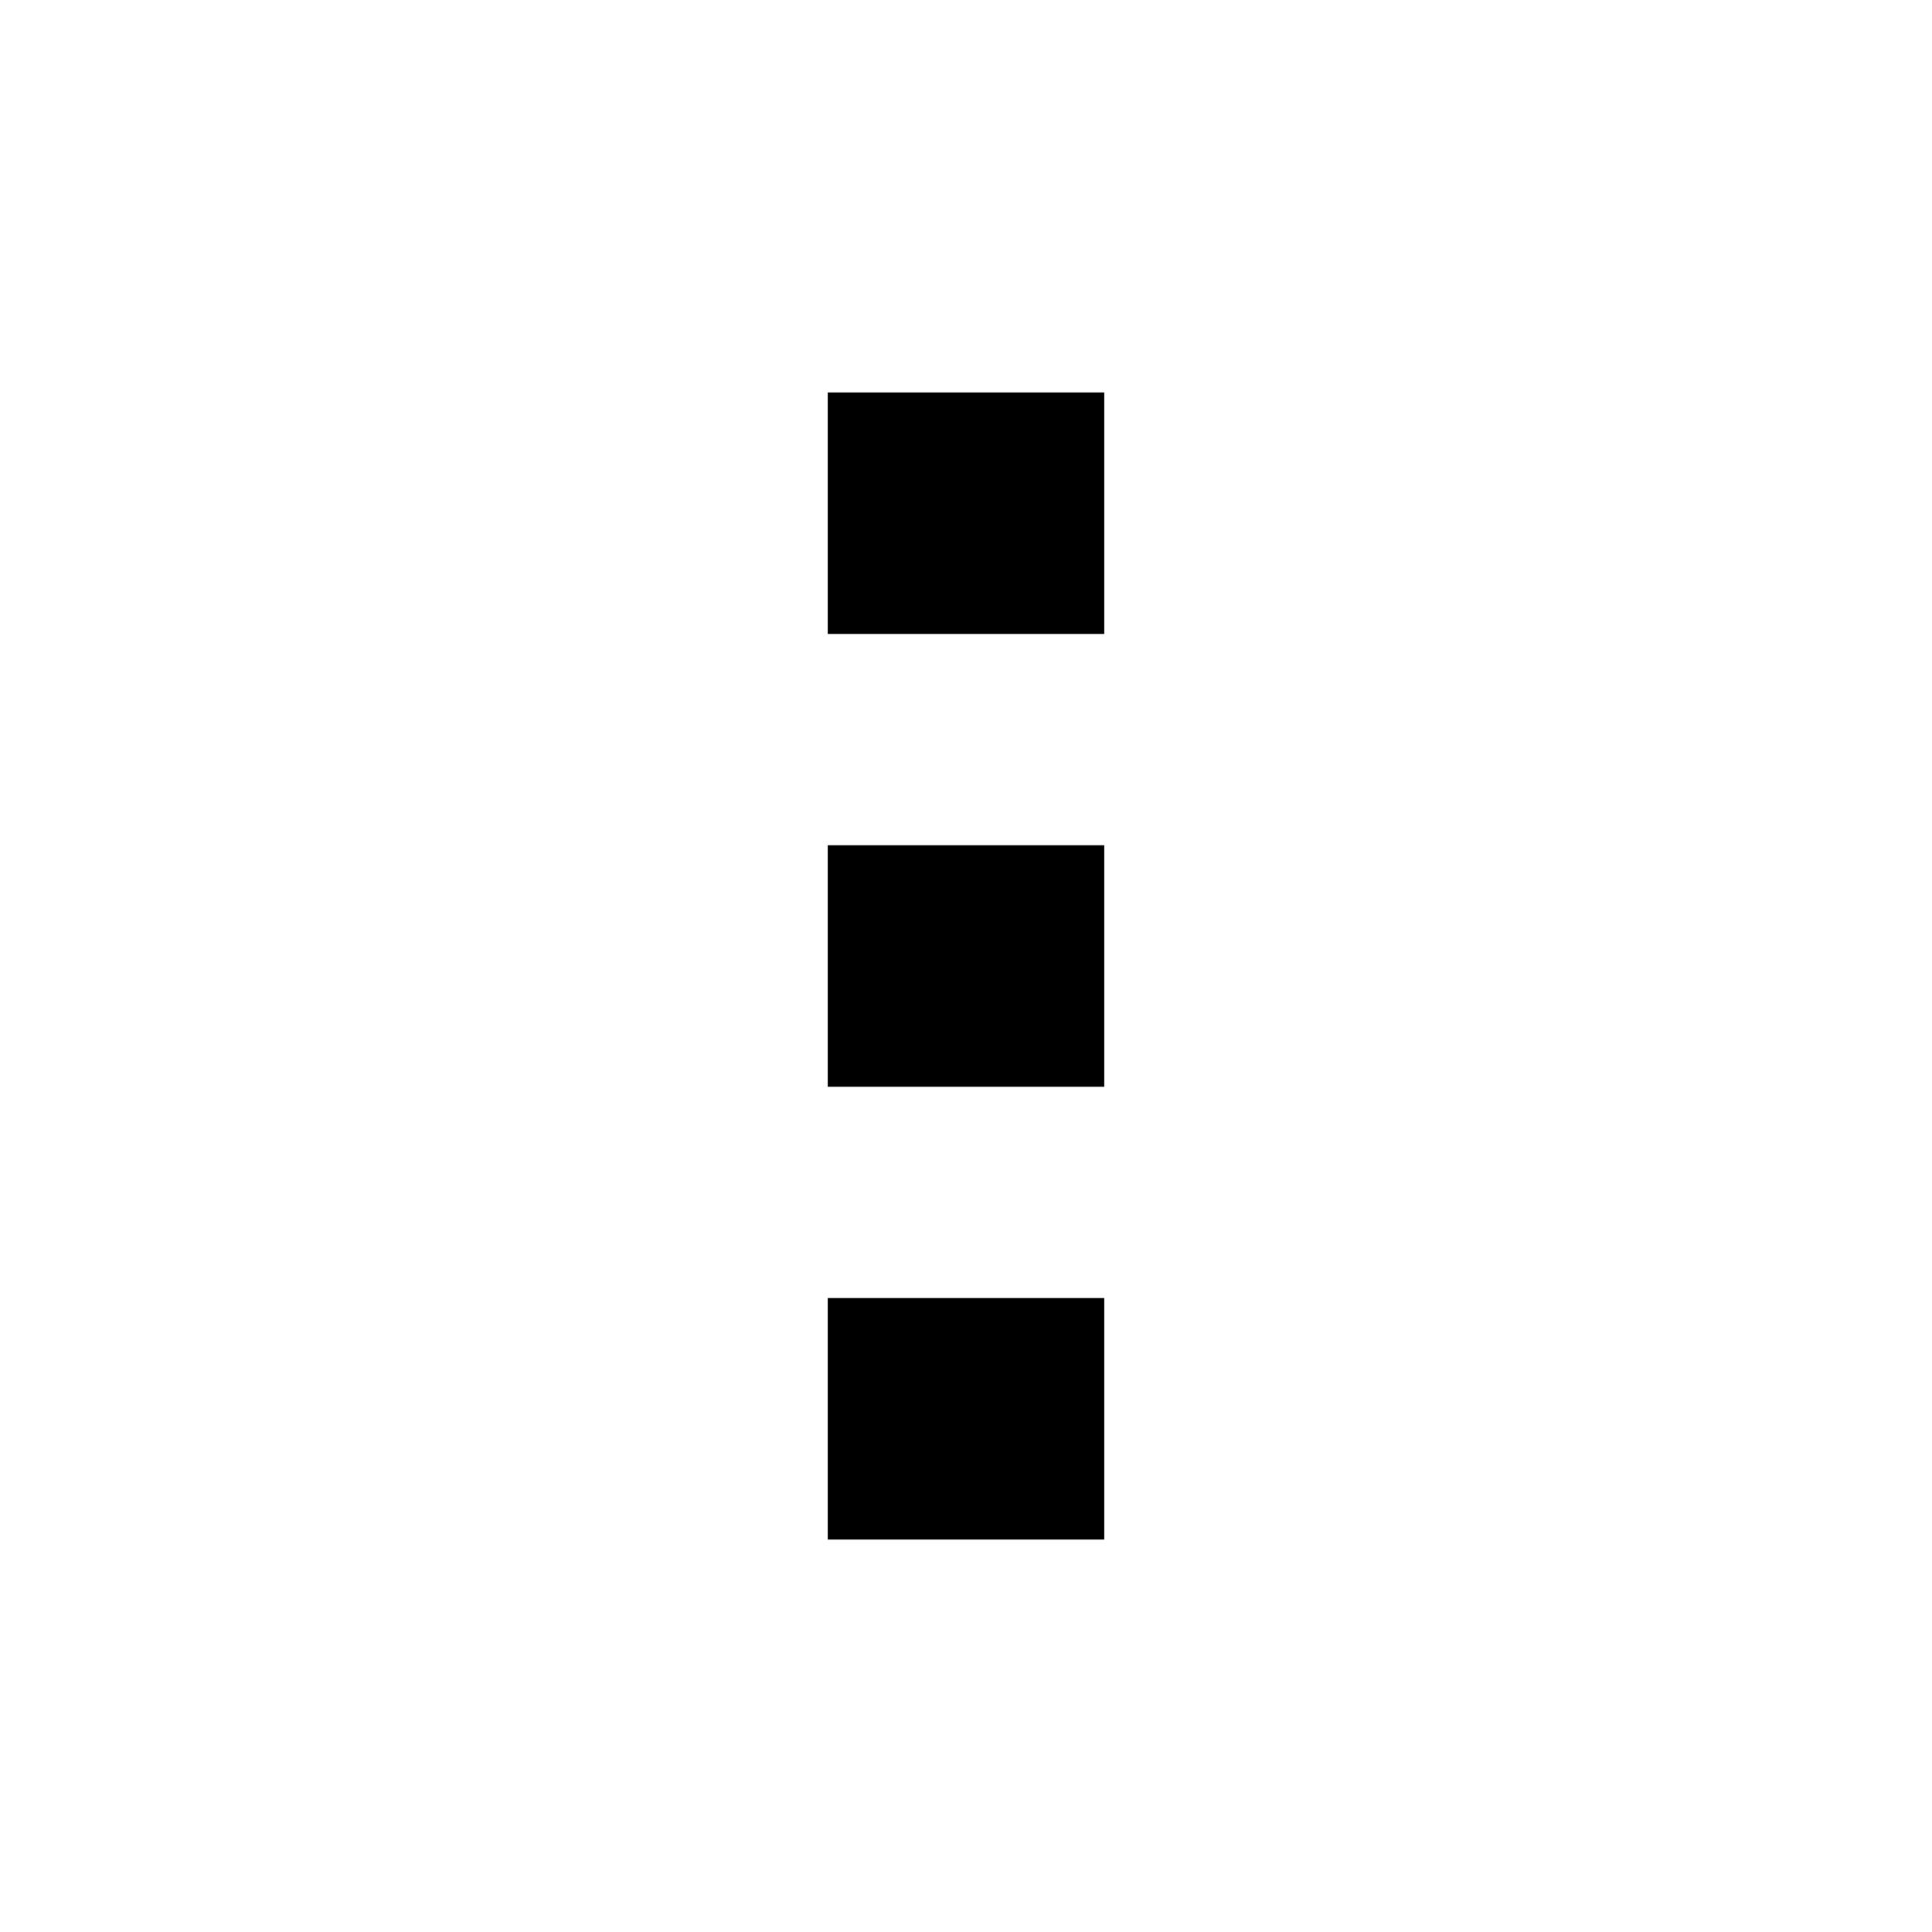
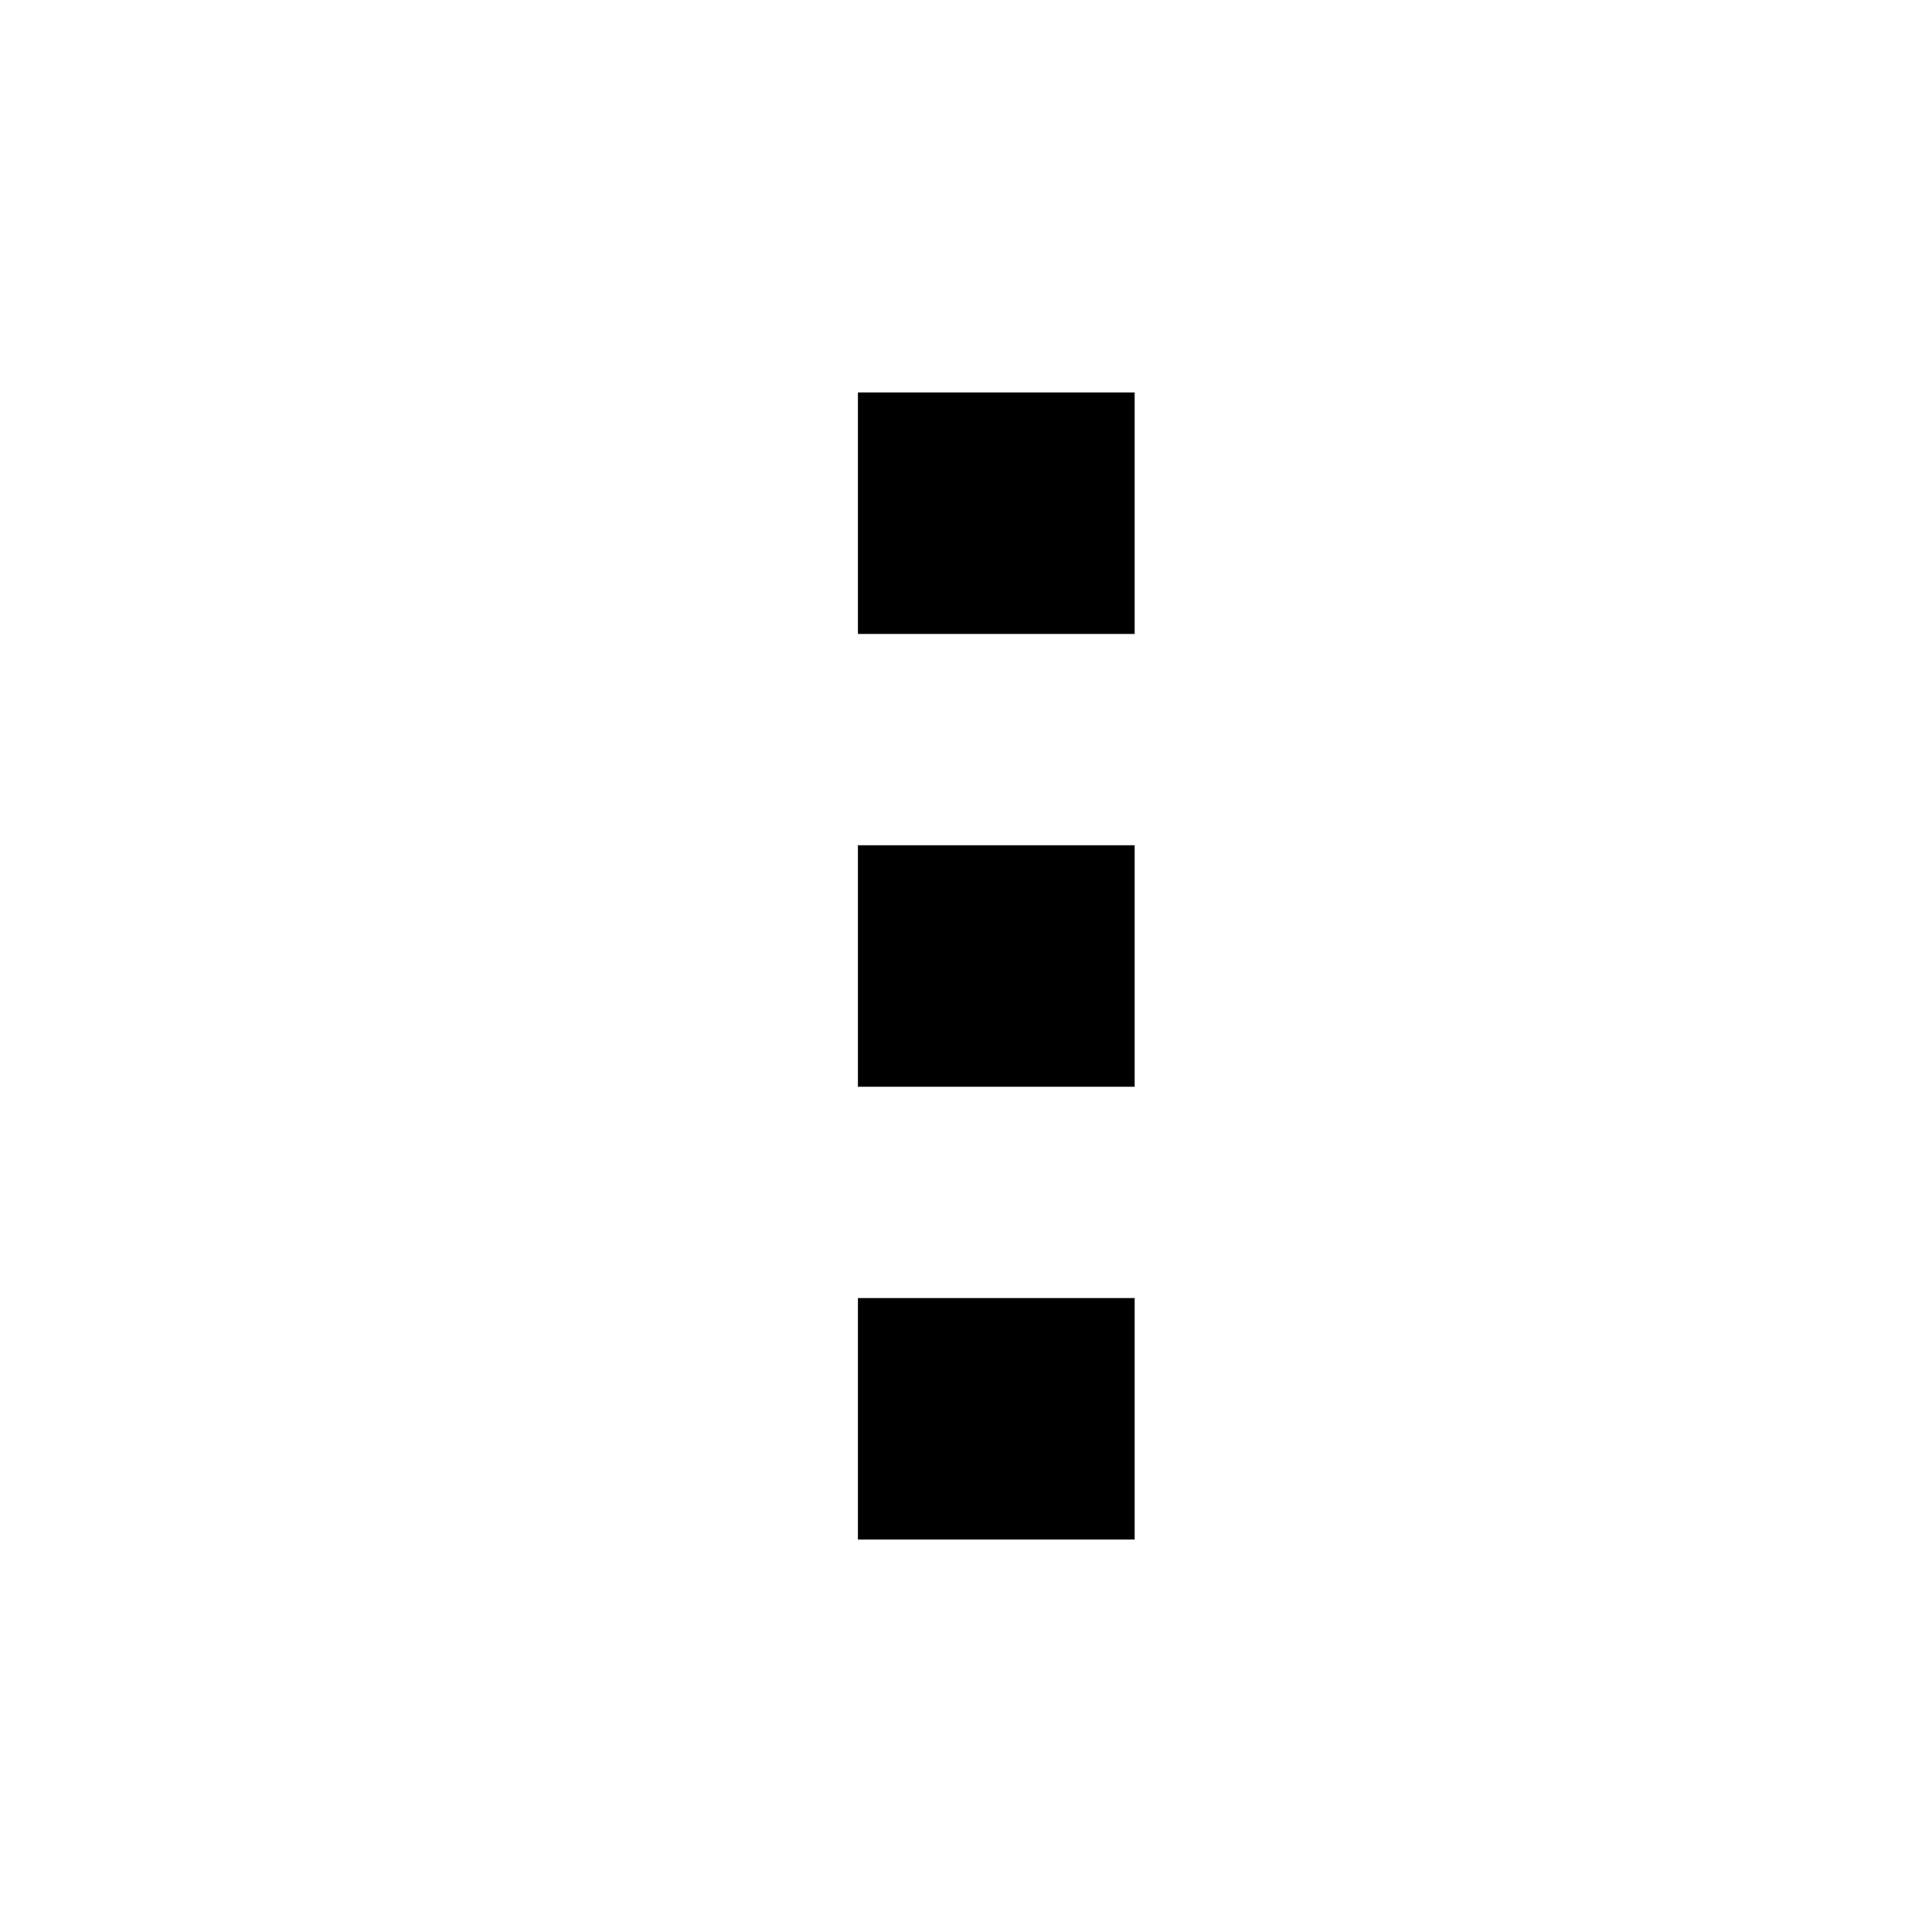
<svg xmlns="http://www.w3.org/2000/svg" width="100%" height="100%" viewBox="0 0 64 64" version="1.1" xml:space="preserve" style="fill-rule:evenodd;clip-rule:evenodd;stroke-linejoin:round;stroke-miterlimit:2;">
  <g transform="matrix(1,0,0,1,-1544,-3040)">
    <g id="tool-menu" transform="matrix(0.5,0,0,0.5,772,1520)">
      <rect x="1544" y="3040" width="128" height="128" style="fill:none;" />
-       <g transform="matrix(2,0,0,2,-1544,-3040)">
-         <path d="M1571.42,3091L1580.58,3091L1580.58,3083L1571.42,3083L1571.42,3091Z" />
+       <g transform="matrix(2,0,0,2,-1542,-3040)">
+         <rect x="1571.42" y="3083" width="9.167" height="8" />
      </g>
-       <g transform="matrix(2,0,0,2,-1544,-3040)">
-         <path d="M1580.58,3068L1571.42,3068L1571.42,3076L1580.58,3076L1580.58,3068Z" />
+       <g transform="matrix(2,0,0,2,-1542,-3040)">
+         <rect x="1571.42" y="3068" width="9.167" height="8" />
      </g>
-       <g transform="matrix(2,0,0,2,-1544,-3040)">
-         <path d="M1571.42,3061L1580.58,3061L1580.58,3053L1571.42,3053L1571.42,3061Z" />
+       <g transform="matrix(2,0,0,2,-1542,-3040)">
+         <rect x="1571.42" y="3053" width="9.167" height="8" />
      </g>
    </g>
  </g>
</svg>
